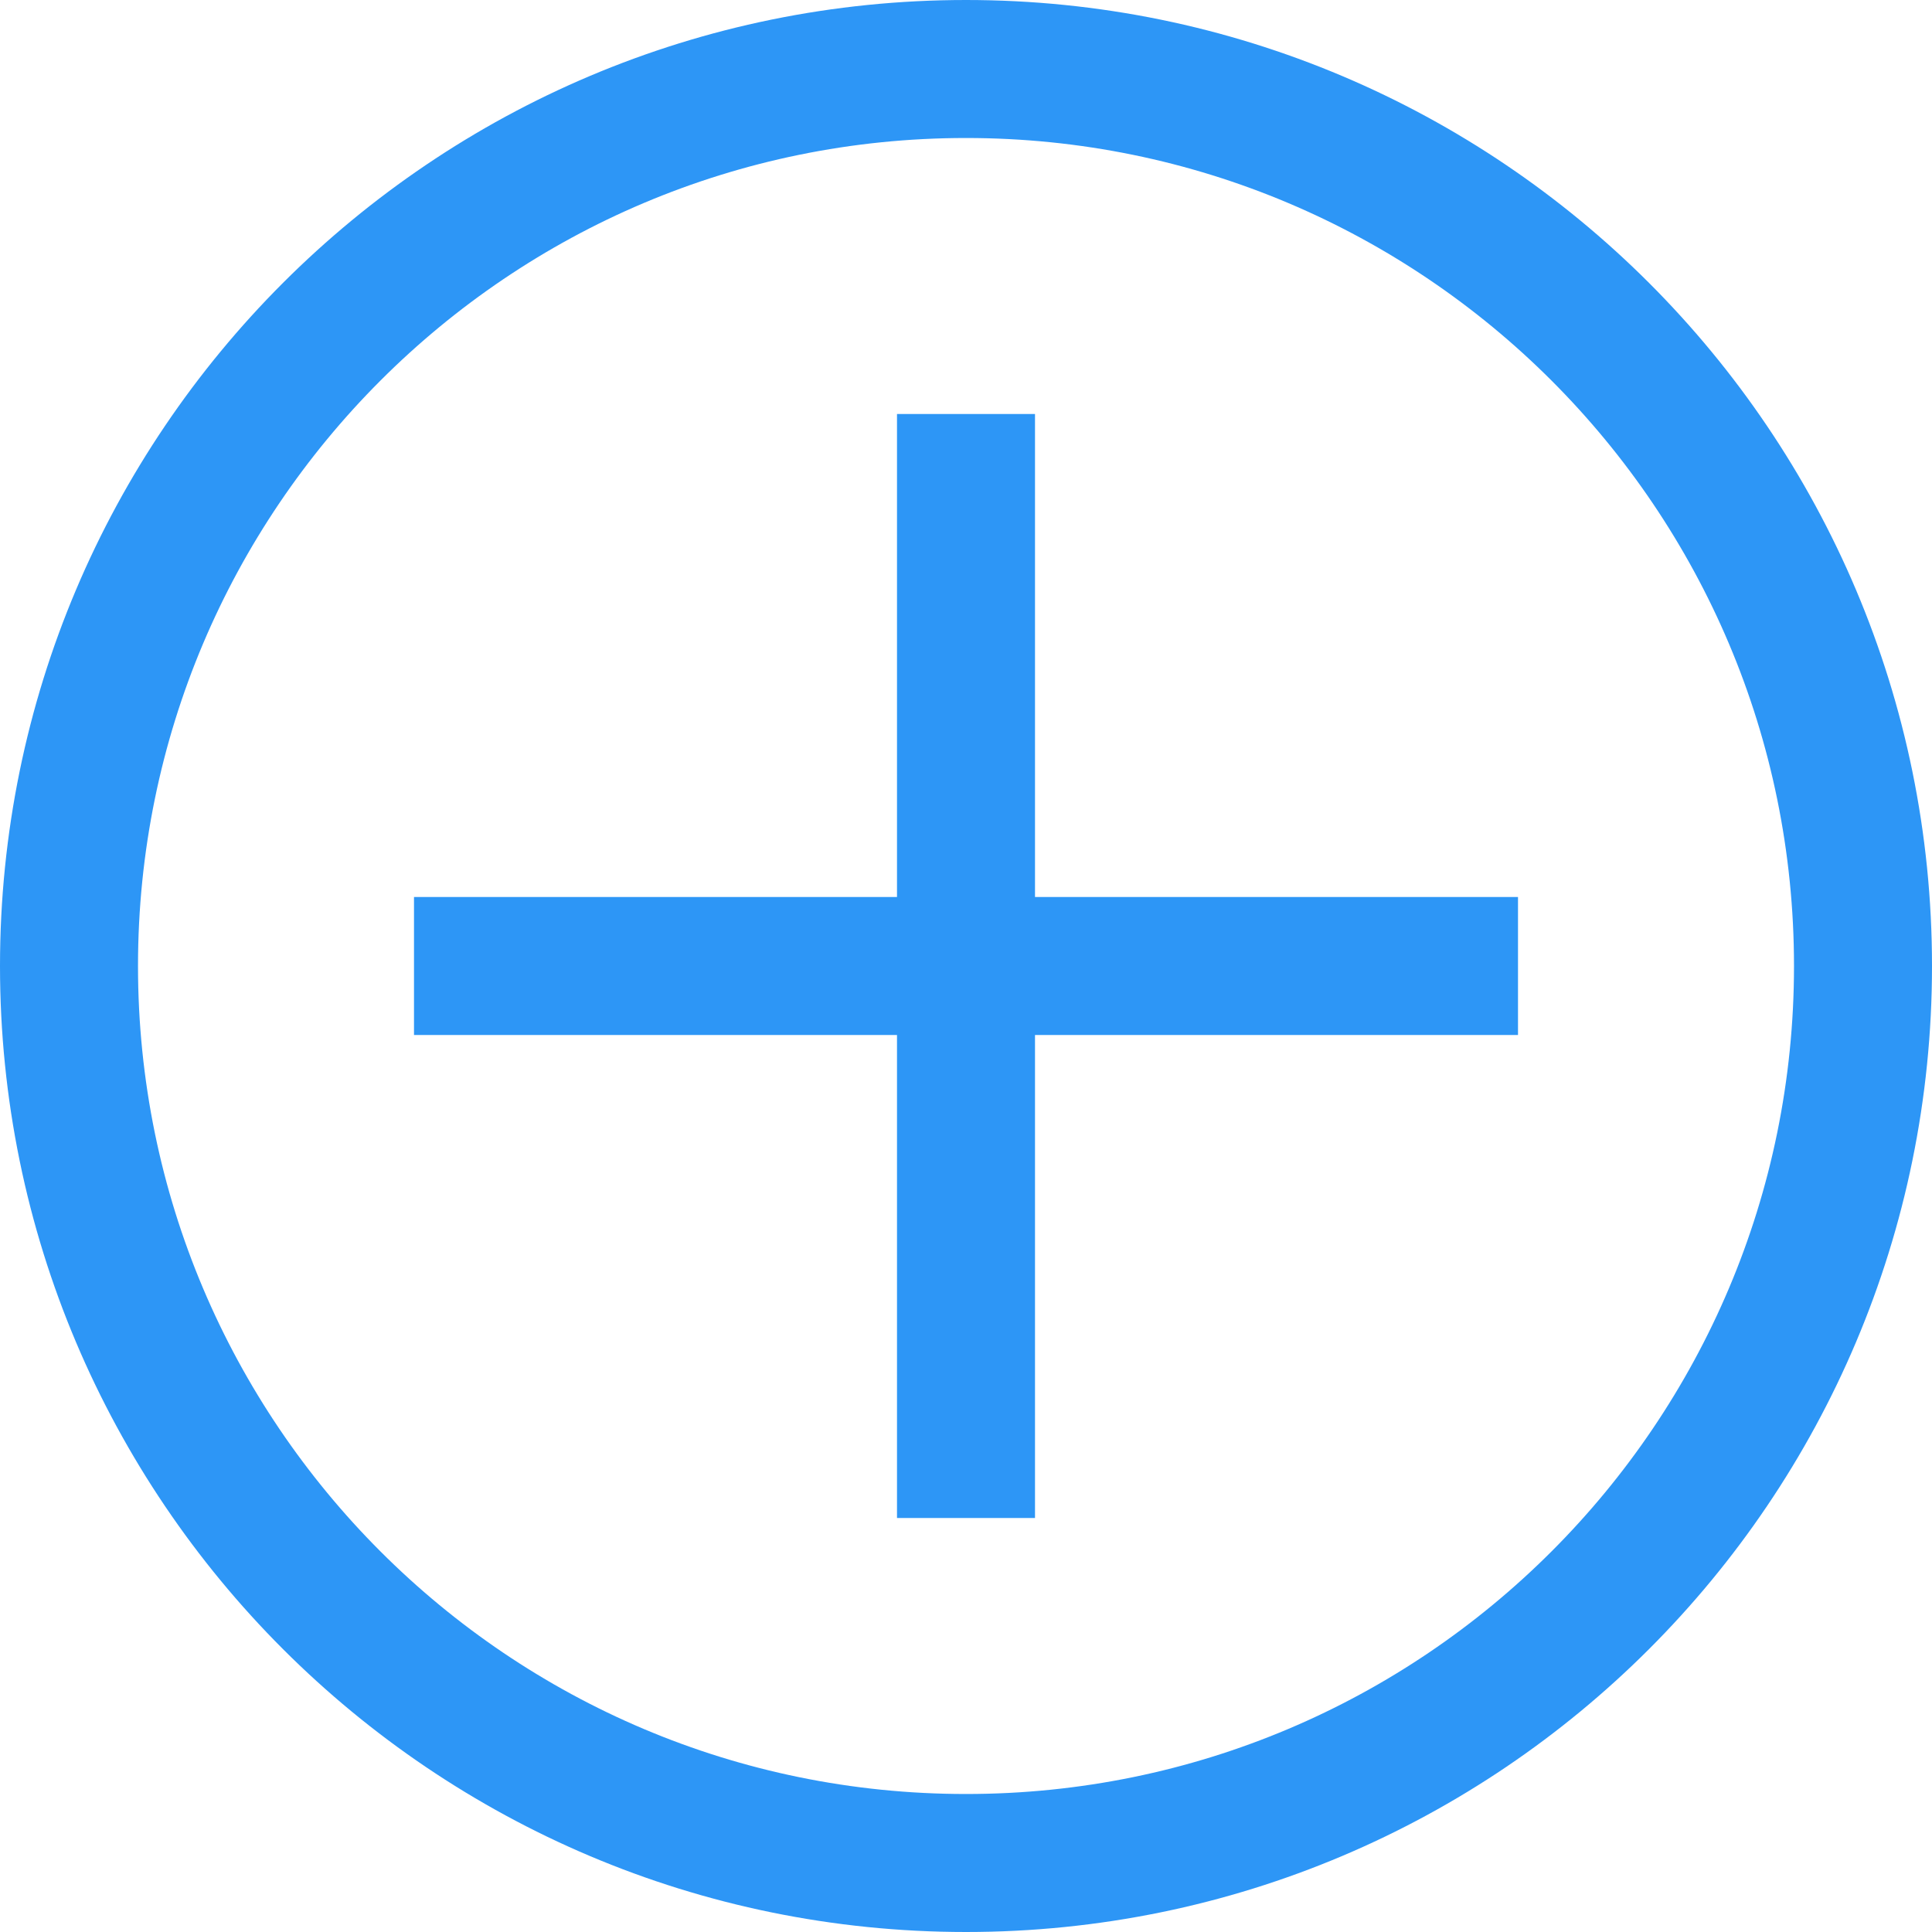
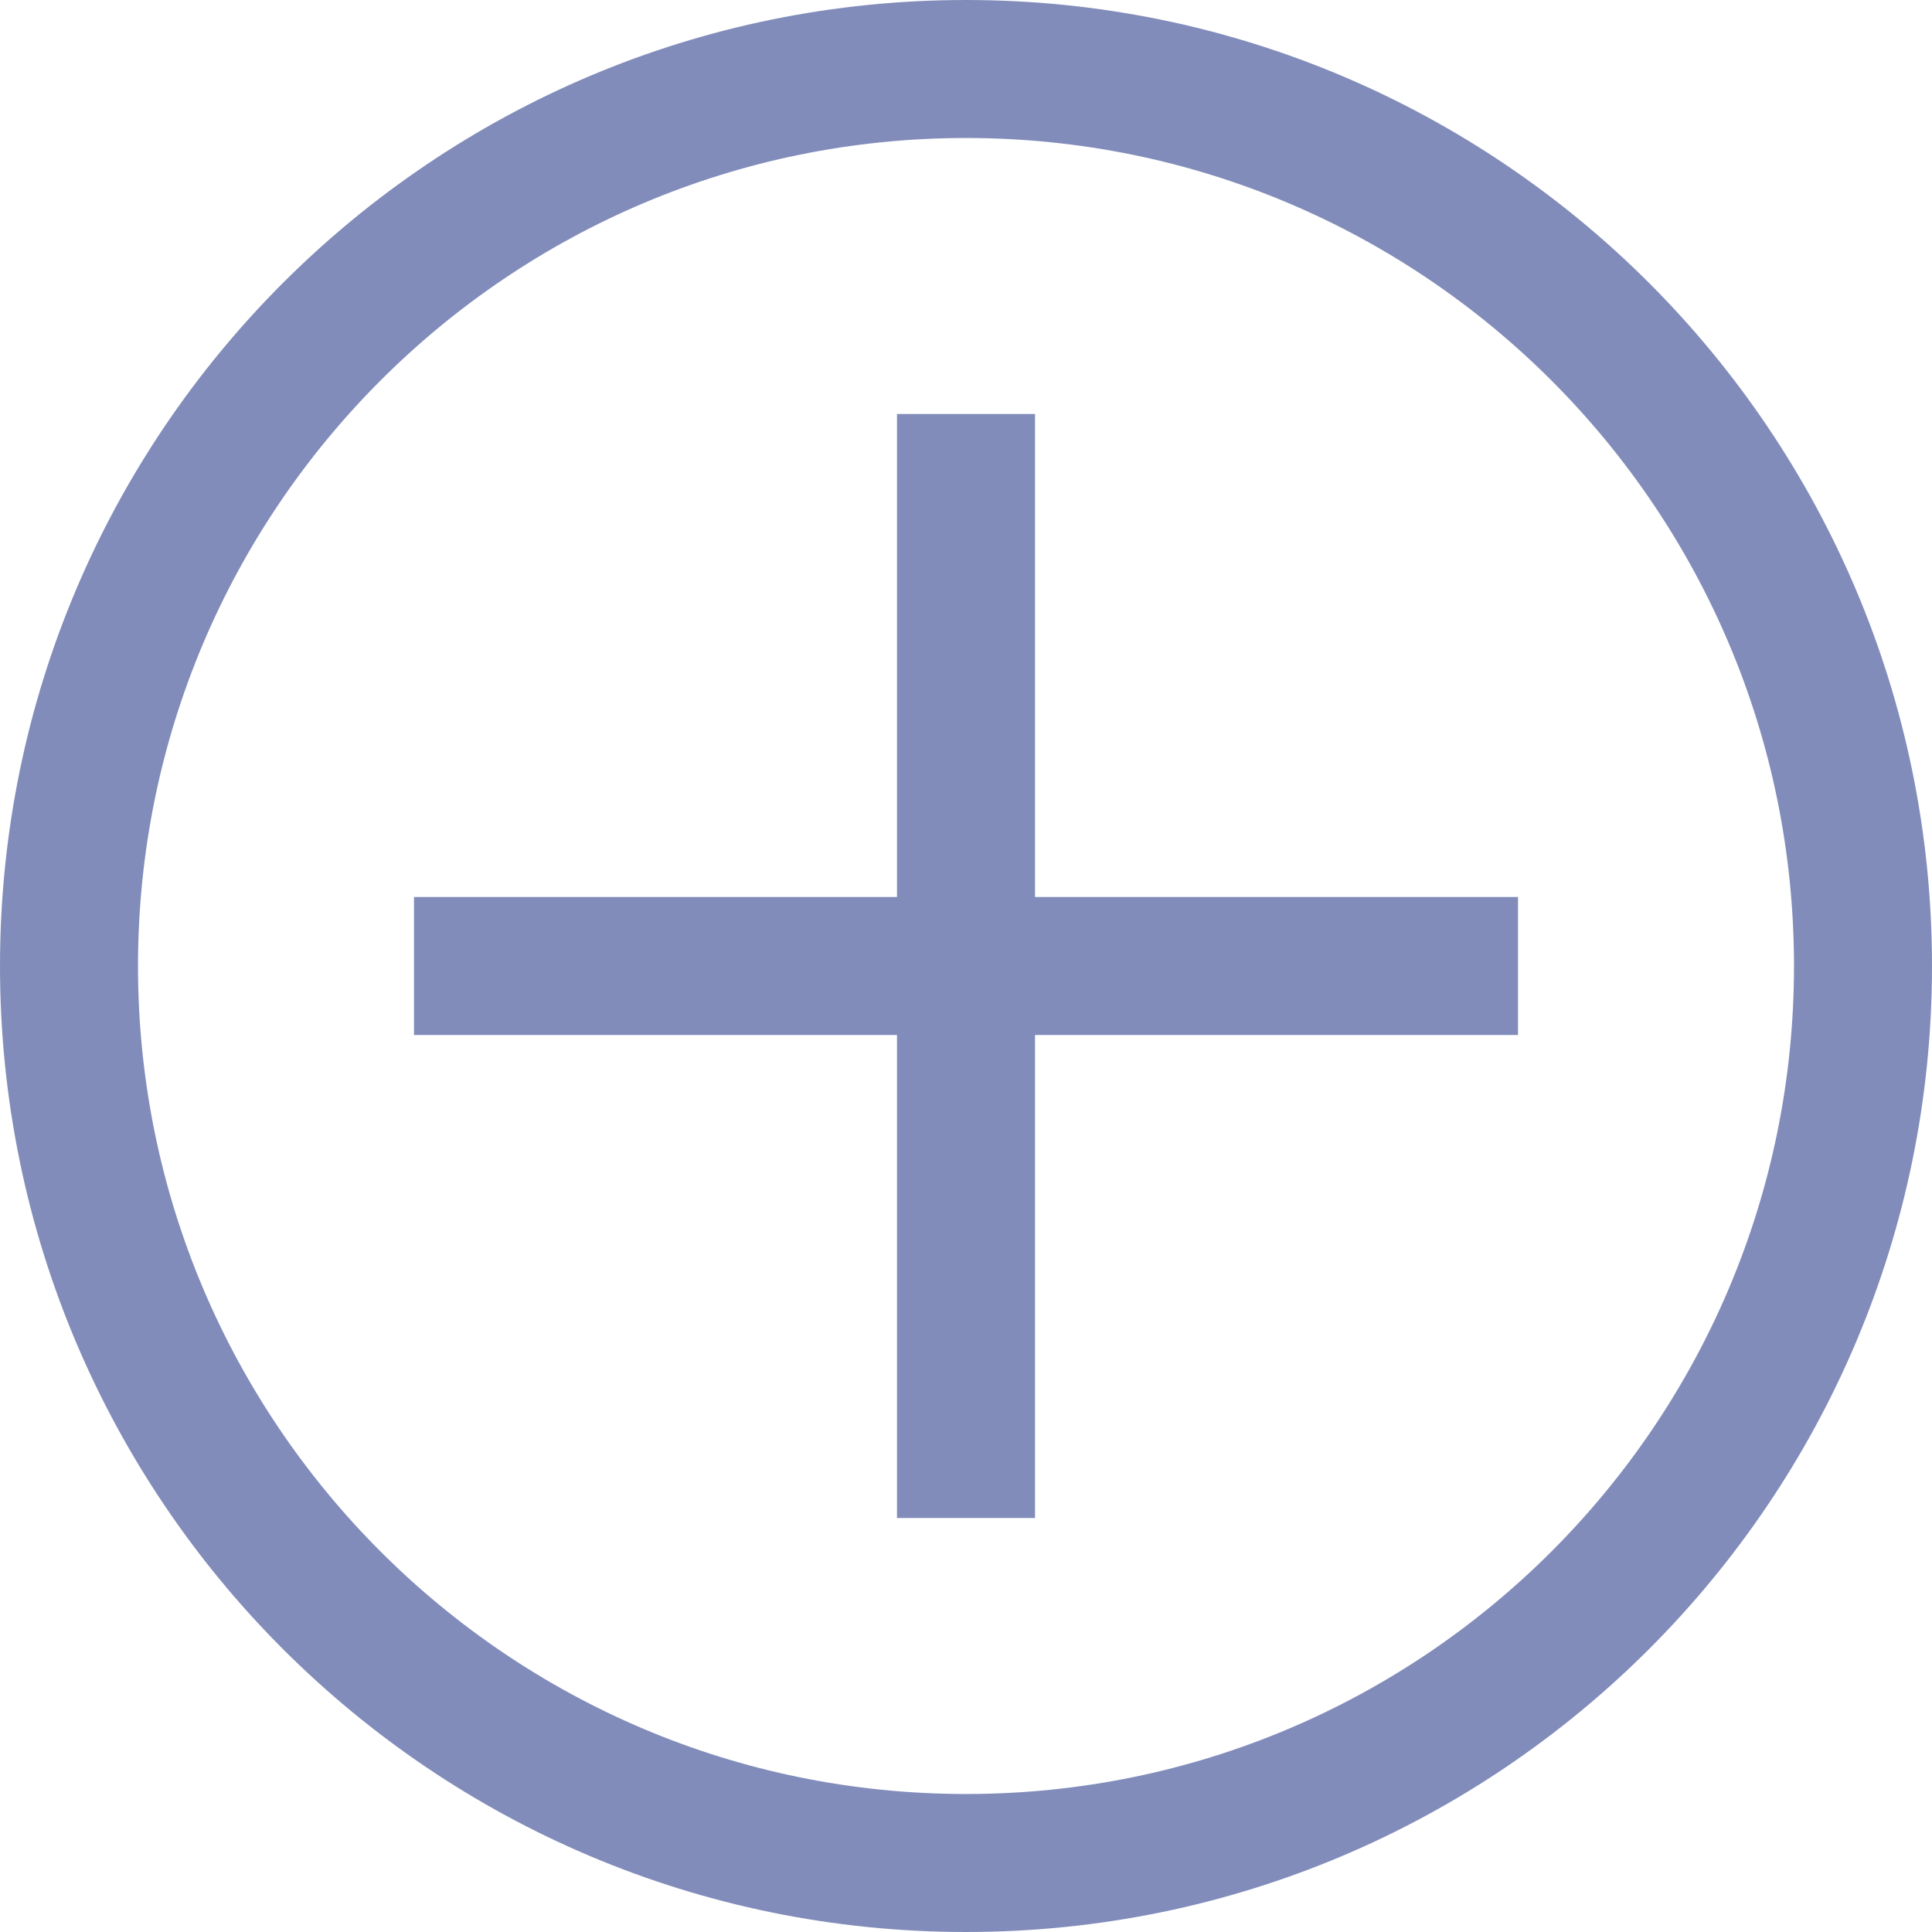
<svg xmlns="http://www.w3.org/2000/svg" width="28" height="28" viewBox="0 0 28 28" fill="none">
-   <circle cx="14" cy="14" r="13" stroke="#2D96F6" stroke-width="2" />
-   <rect x="13" y="6" width="2" height="16" fill="#2D96F6" />
-   <rect x="22" y="13" width="2" height="16" transform="rotate(90 22 13)" fill="#2D96F6" />
+   <circle cx="14" cy="14" r="13" stroke="#818CBA" stroke-width="2" />
+   <rect x="13" y="6" width="2" height="16" fill="#818CBA" />
+   <rect x="22" y="13" width="2" height="16" transform="rotate(90 22 13)" fill="#818CBA" />
</svg>
